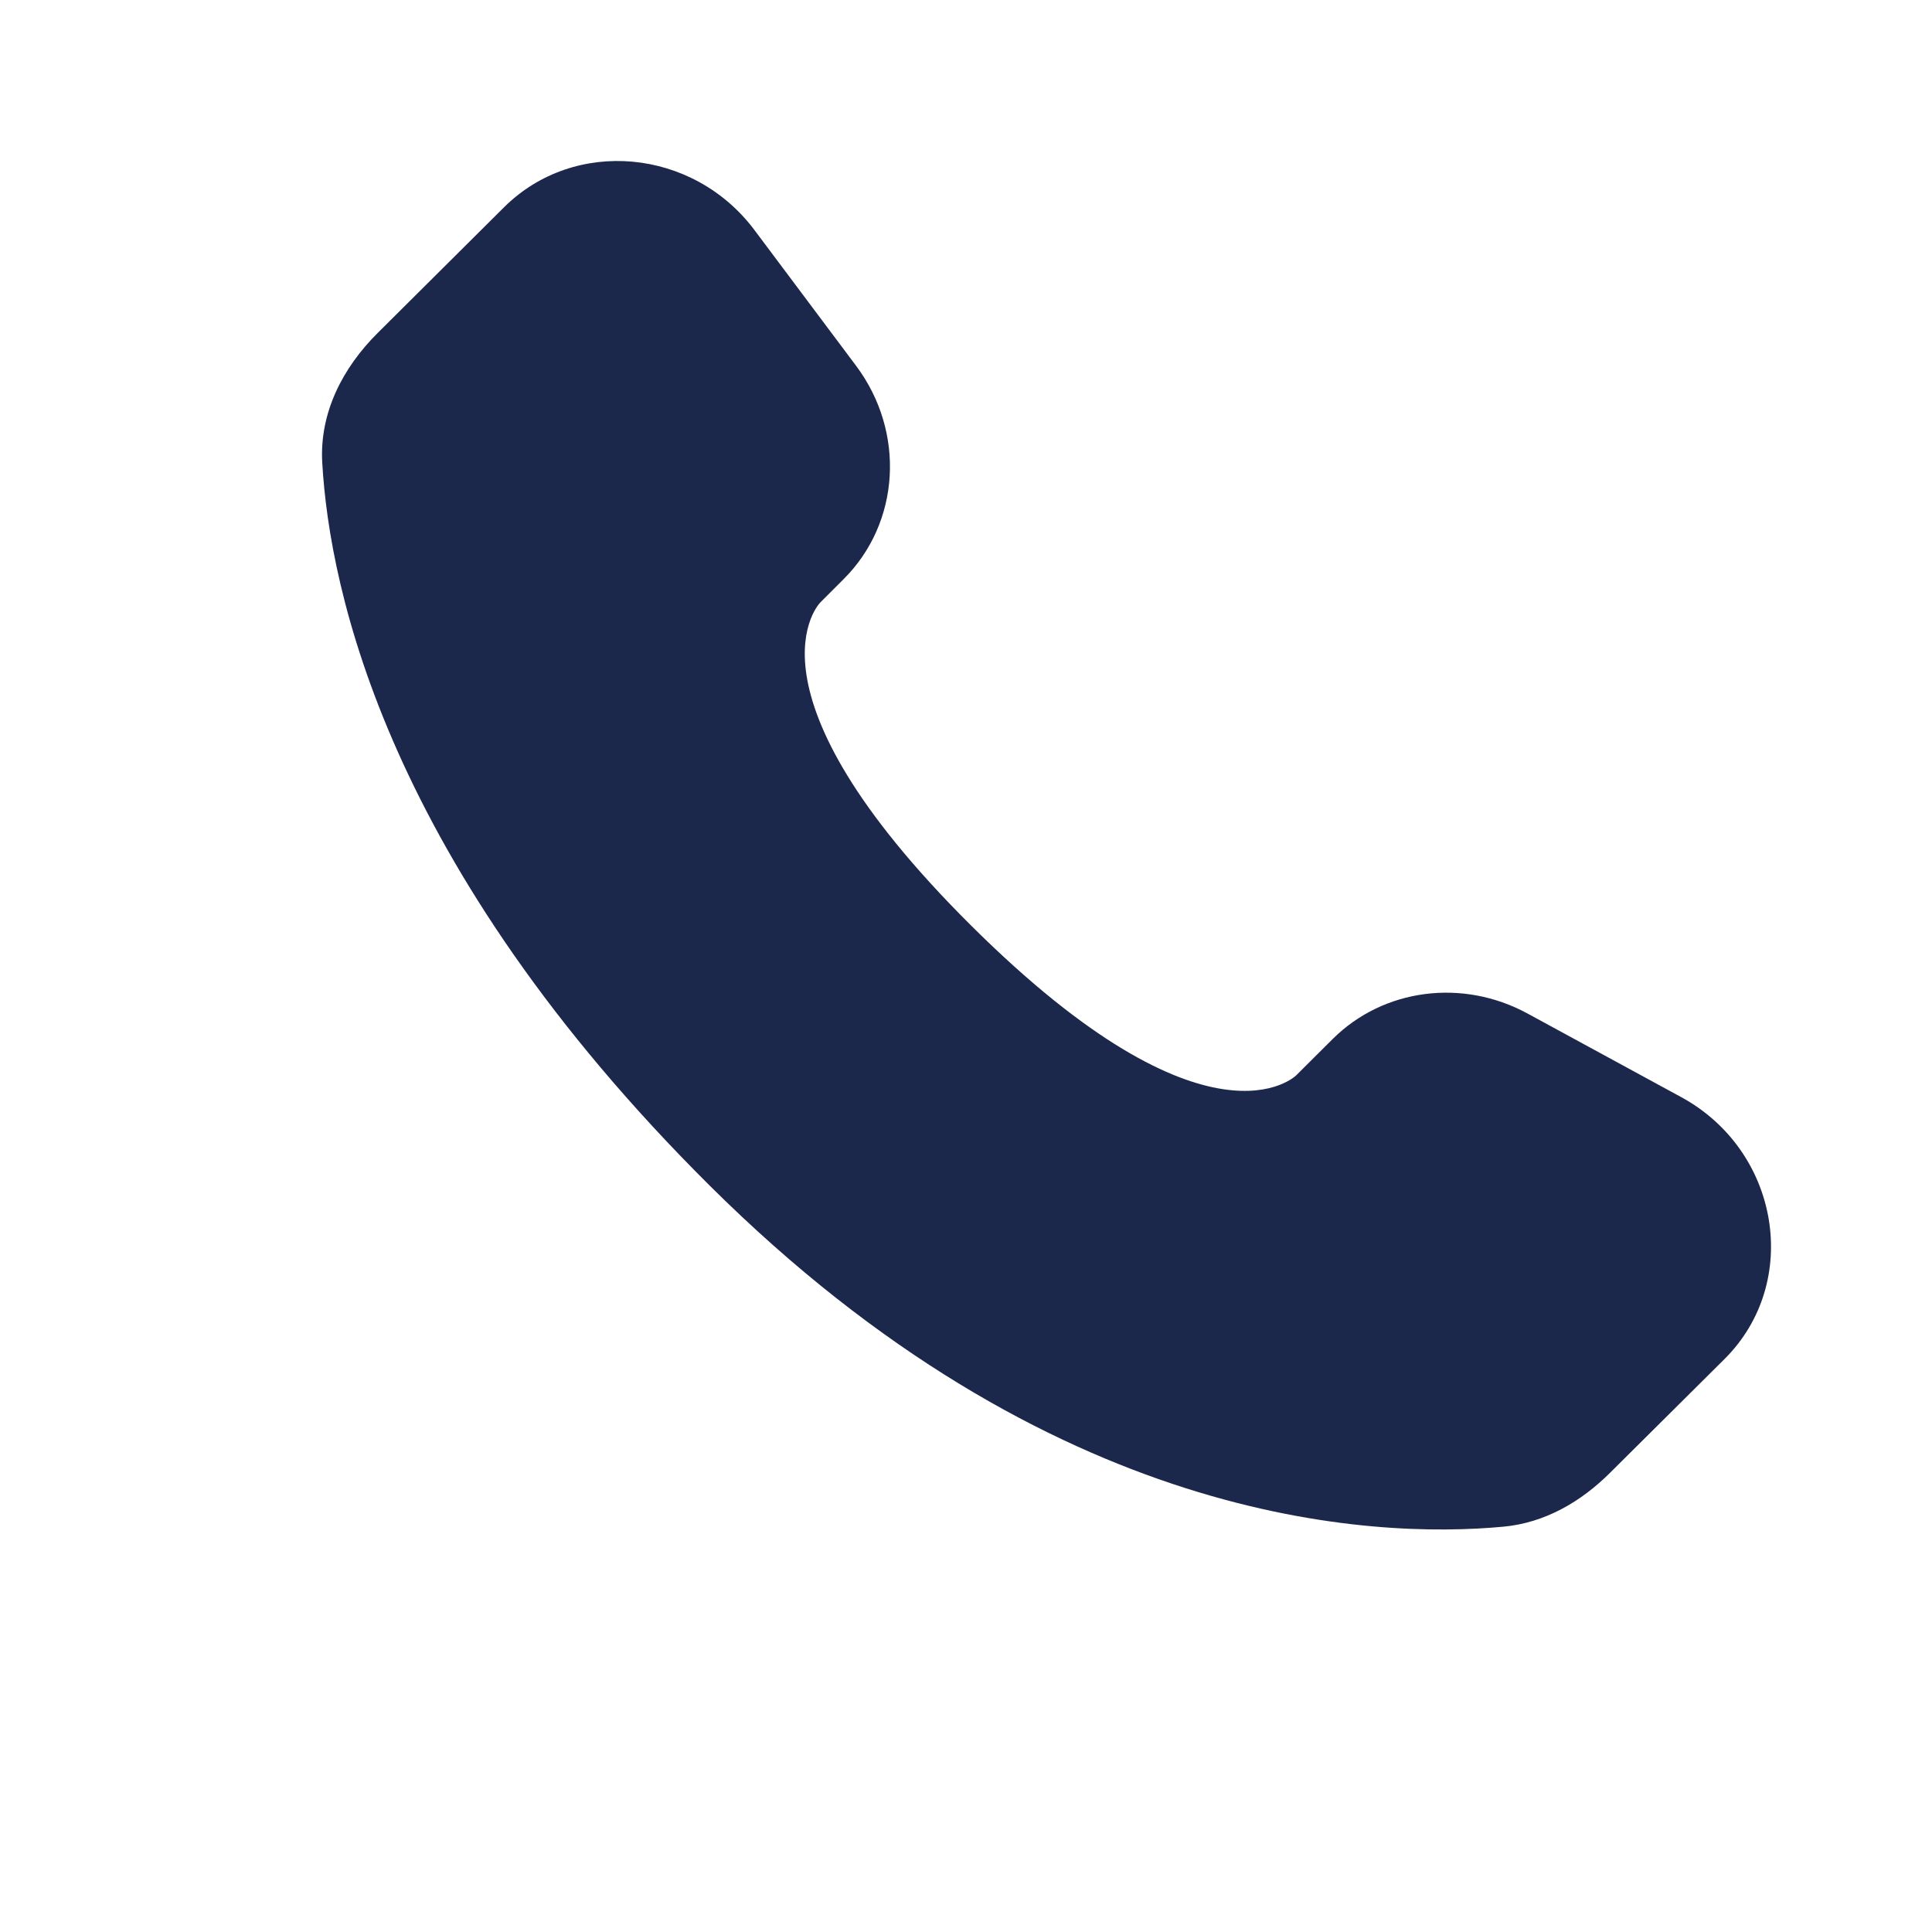
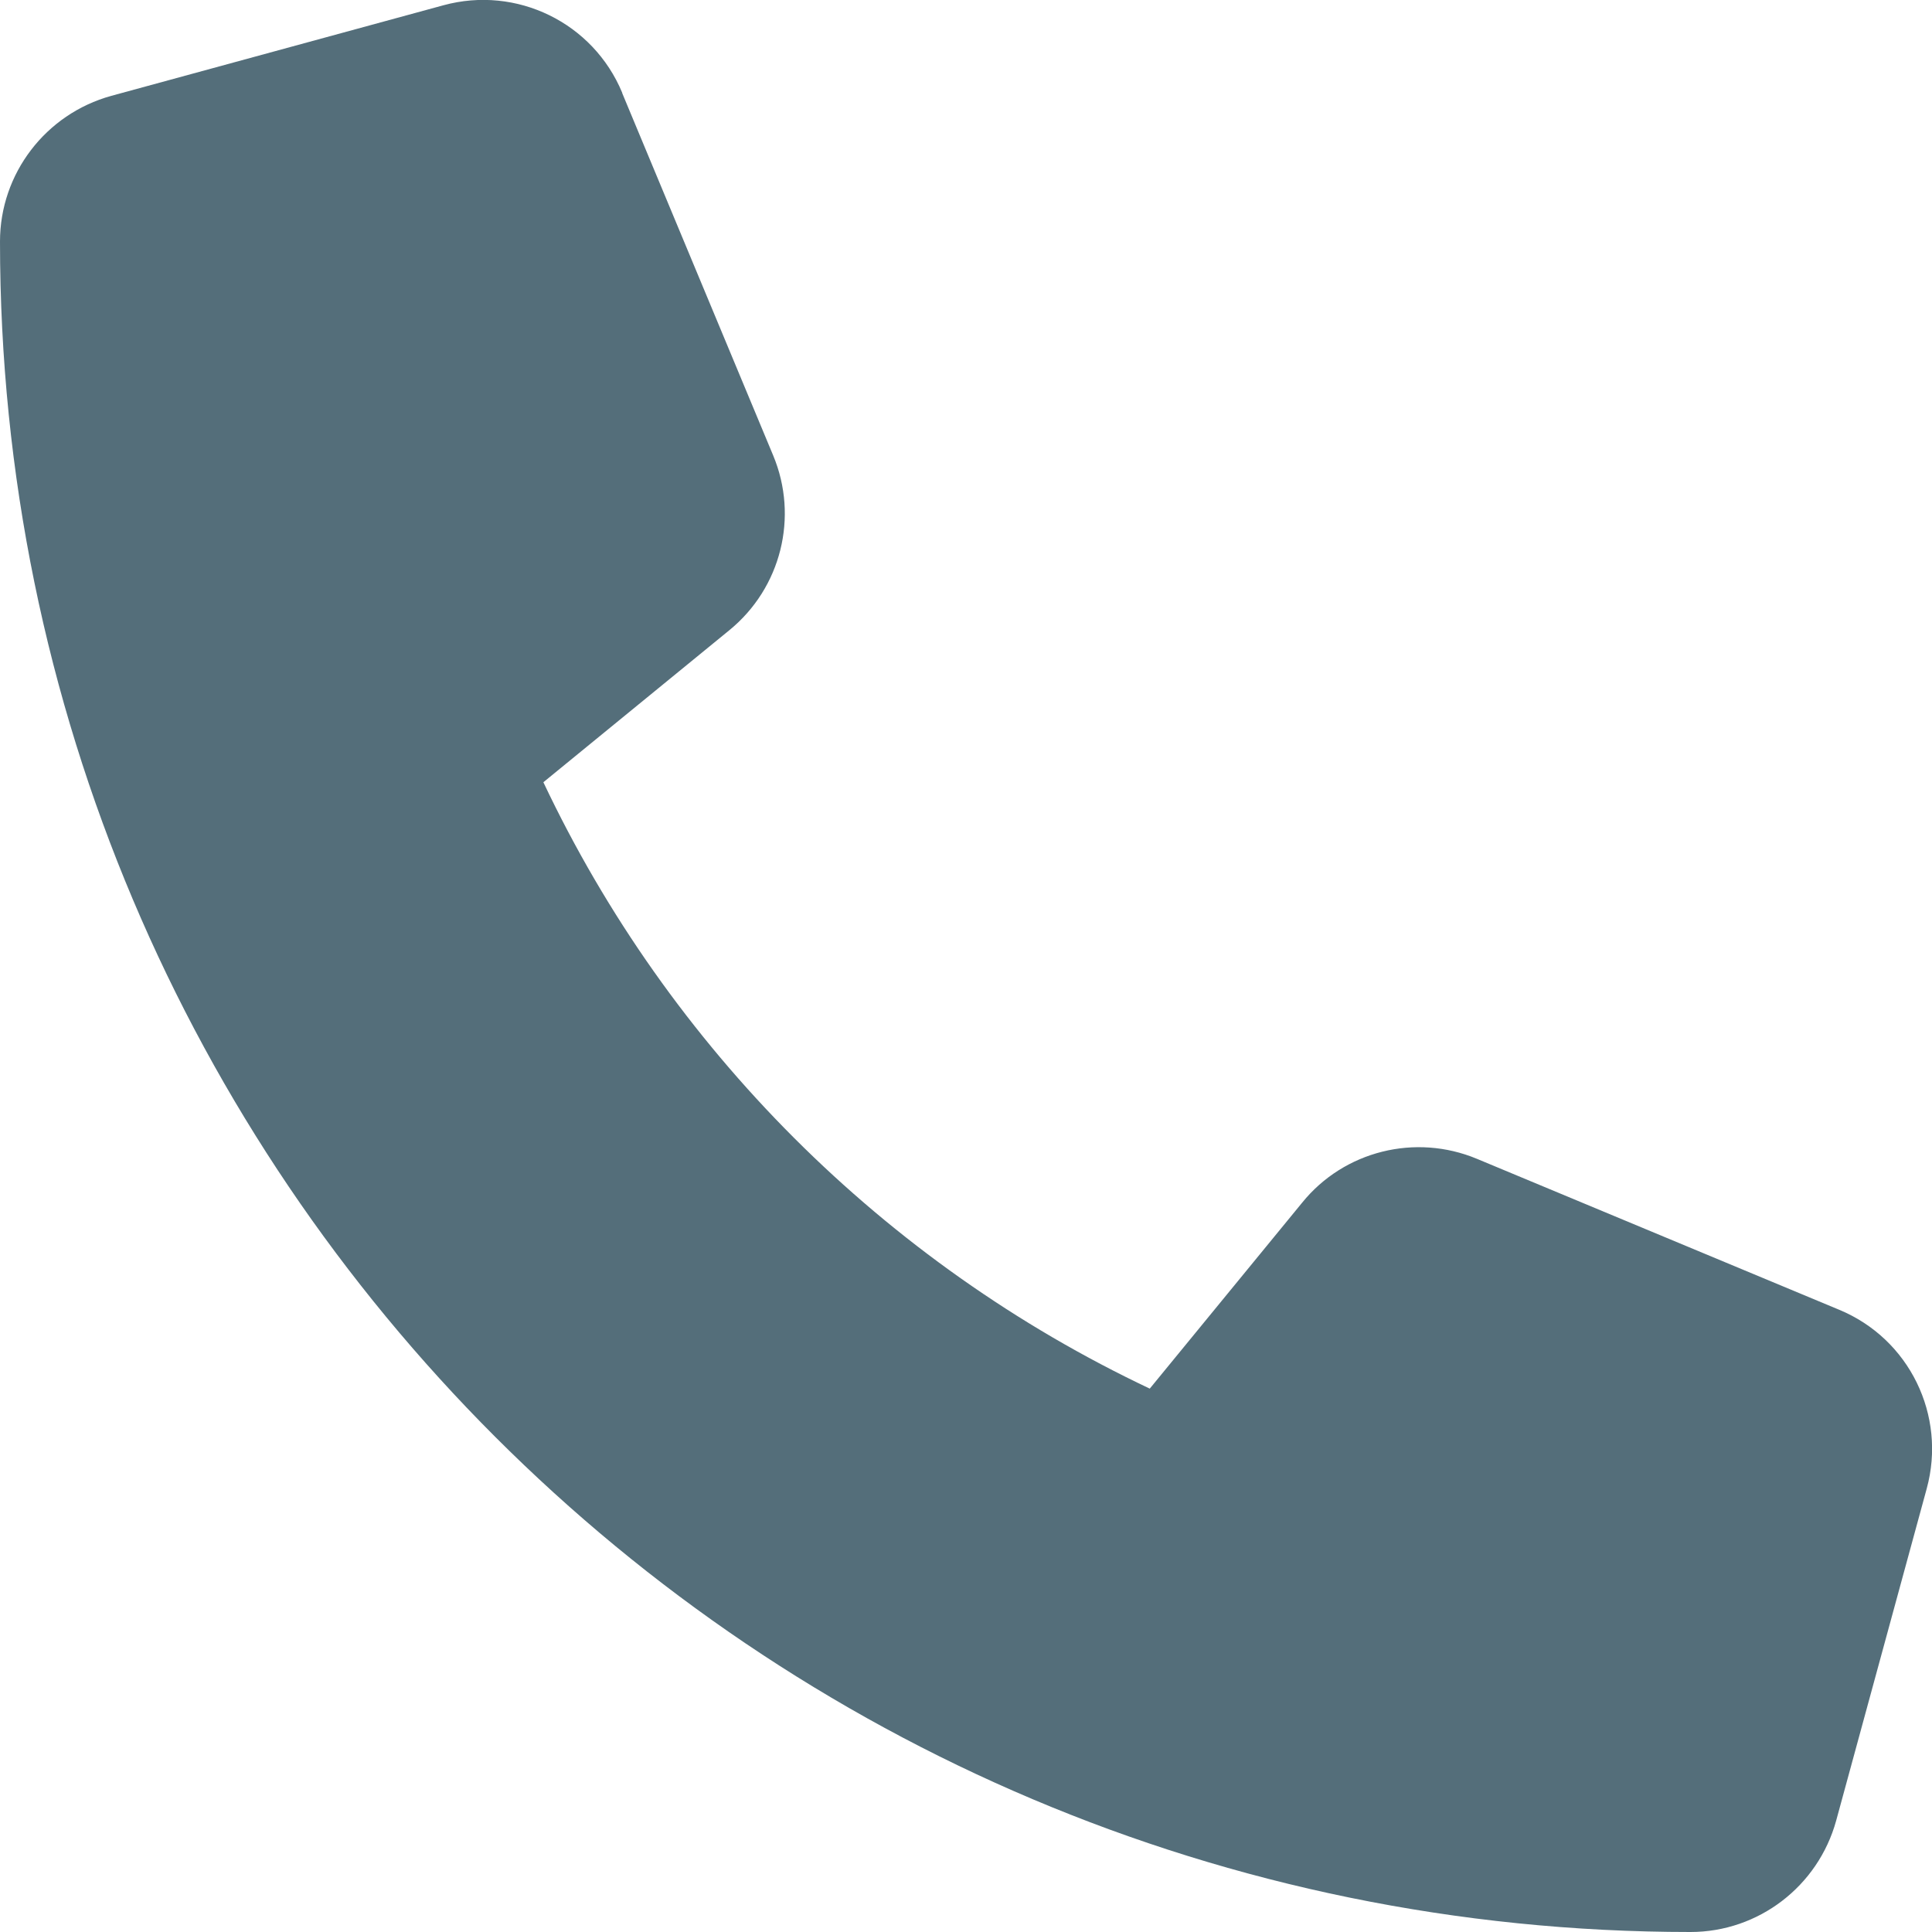
- <svg xmlns="http://www.w3.org/2000/svg" width="800px" height="800px" viewBox="0 0 24 24" fill="none">
-   <path d="M16.556 12.906L16.101 13.359C16.101 13.359 15.018 14.435 12.063 11.497C9.108 8.559 10.191 7.483 10.191 7.483L10.477 7.197C11.184 6.495 11.251 5.367 10.634 4.543L9.373 2.859C8.61 1.84 7.136 1.705 6.261 2.575L4.692 4.136C4.258 4.567 3.968 5.126 4.003 5.746C4.093 7.332 4.811 10.745 8.815 14.727C13.062 18.949 17.047 19.117 18.676 18.965C19.192 18.917 19.64 18.655 20.001 18.295L21.422 16.883C22.381 15.93 22.11 14.295 20.883 13.628L18.973 12.589C18.167 12.152 17.186 12.28 16.556 12.906Z" fill="#1C274C" />
+ <svg xmlns="http://www.w3.org/2000/svg" height="16" width="16" viewBox="0 0 512 512">
+   <path fill="#546e7a" d="M164.9 24.6c-7.7-18.6-28-28.5-47.4-23.2l-88 24C12.1 30.2 0 46 0 64C0 311.4 200.6 512 448 512c18 0 33.8-12.1 38.6-29.5l24-88c5.3-19.4-4.6-39.7-23.2-47.4l-96-40c-16.3-6.8-35.2-2.1-46.3 11.6L304.7 368C234.3 334.7 177.3 277.7 144 207.3L193.3 167c13.7-11.2 18.4-30 11.6-46.3l-40-96z" />
</svg>
